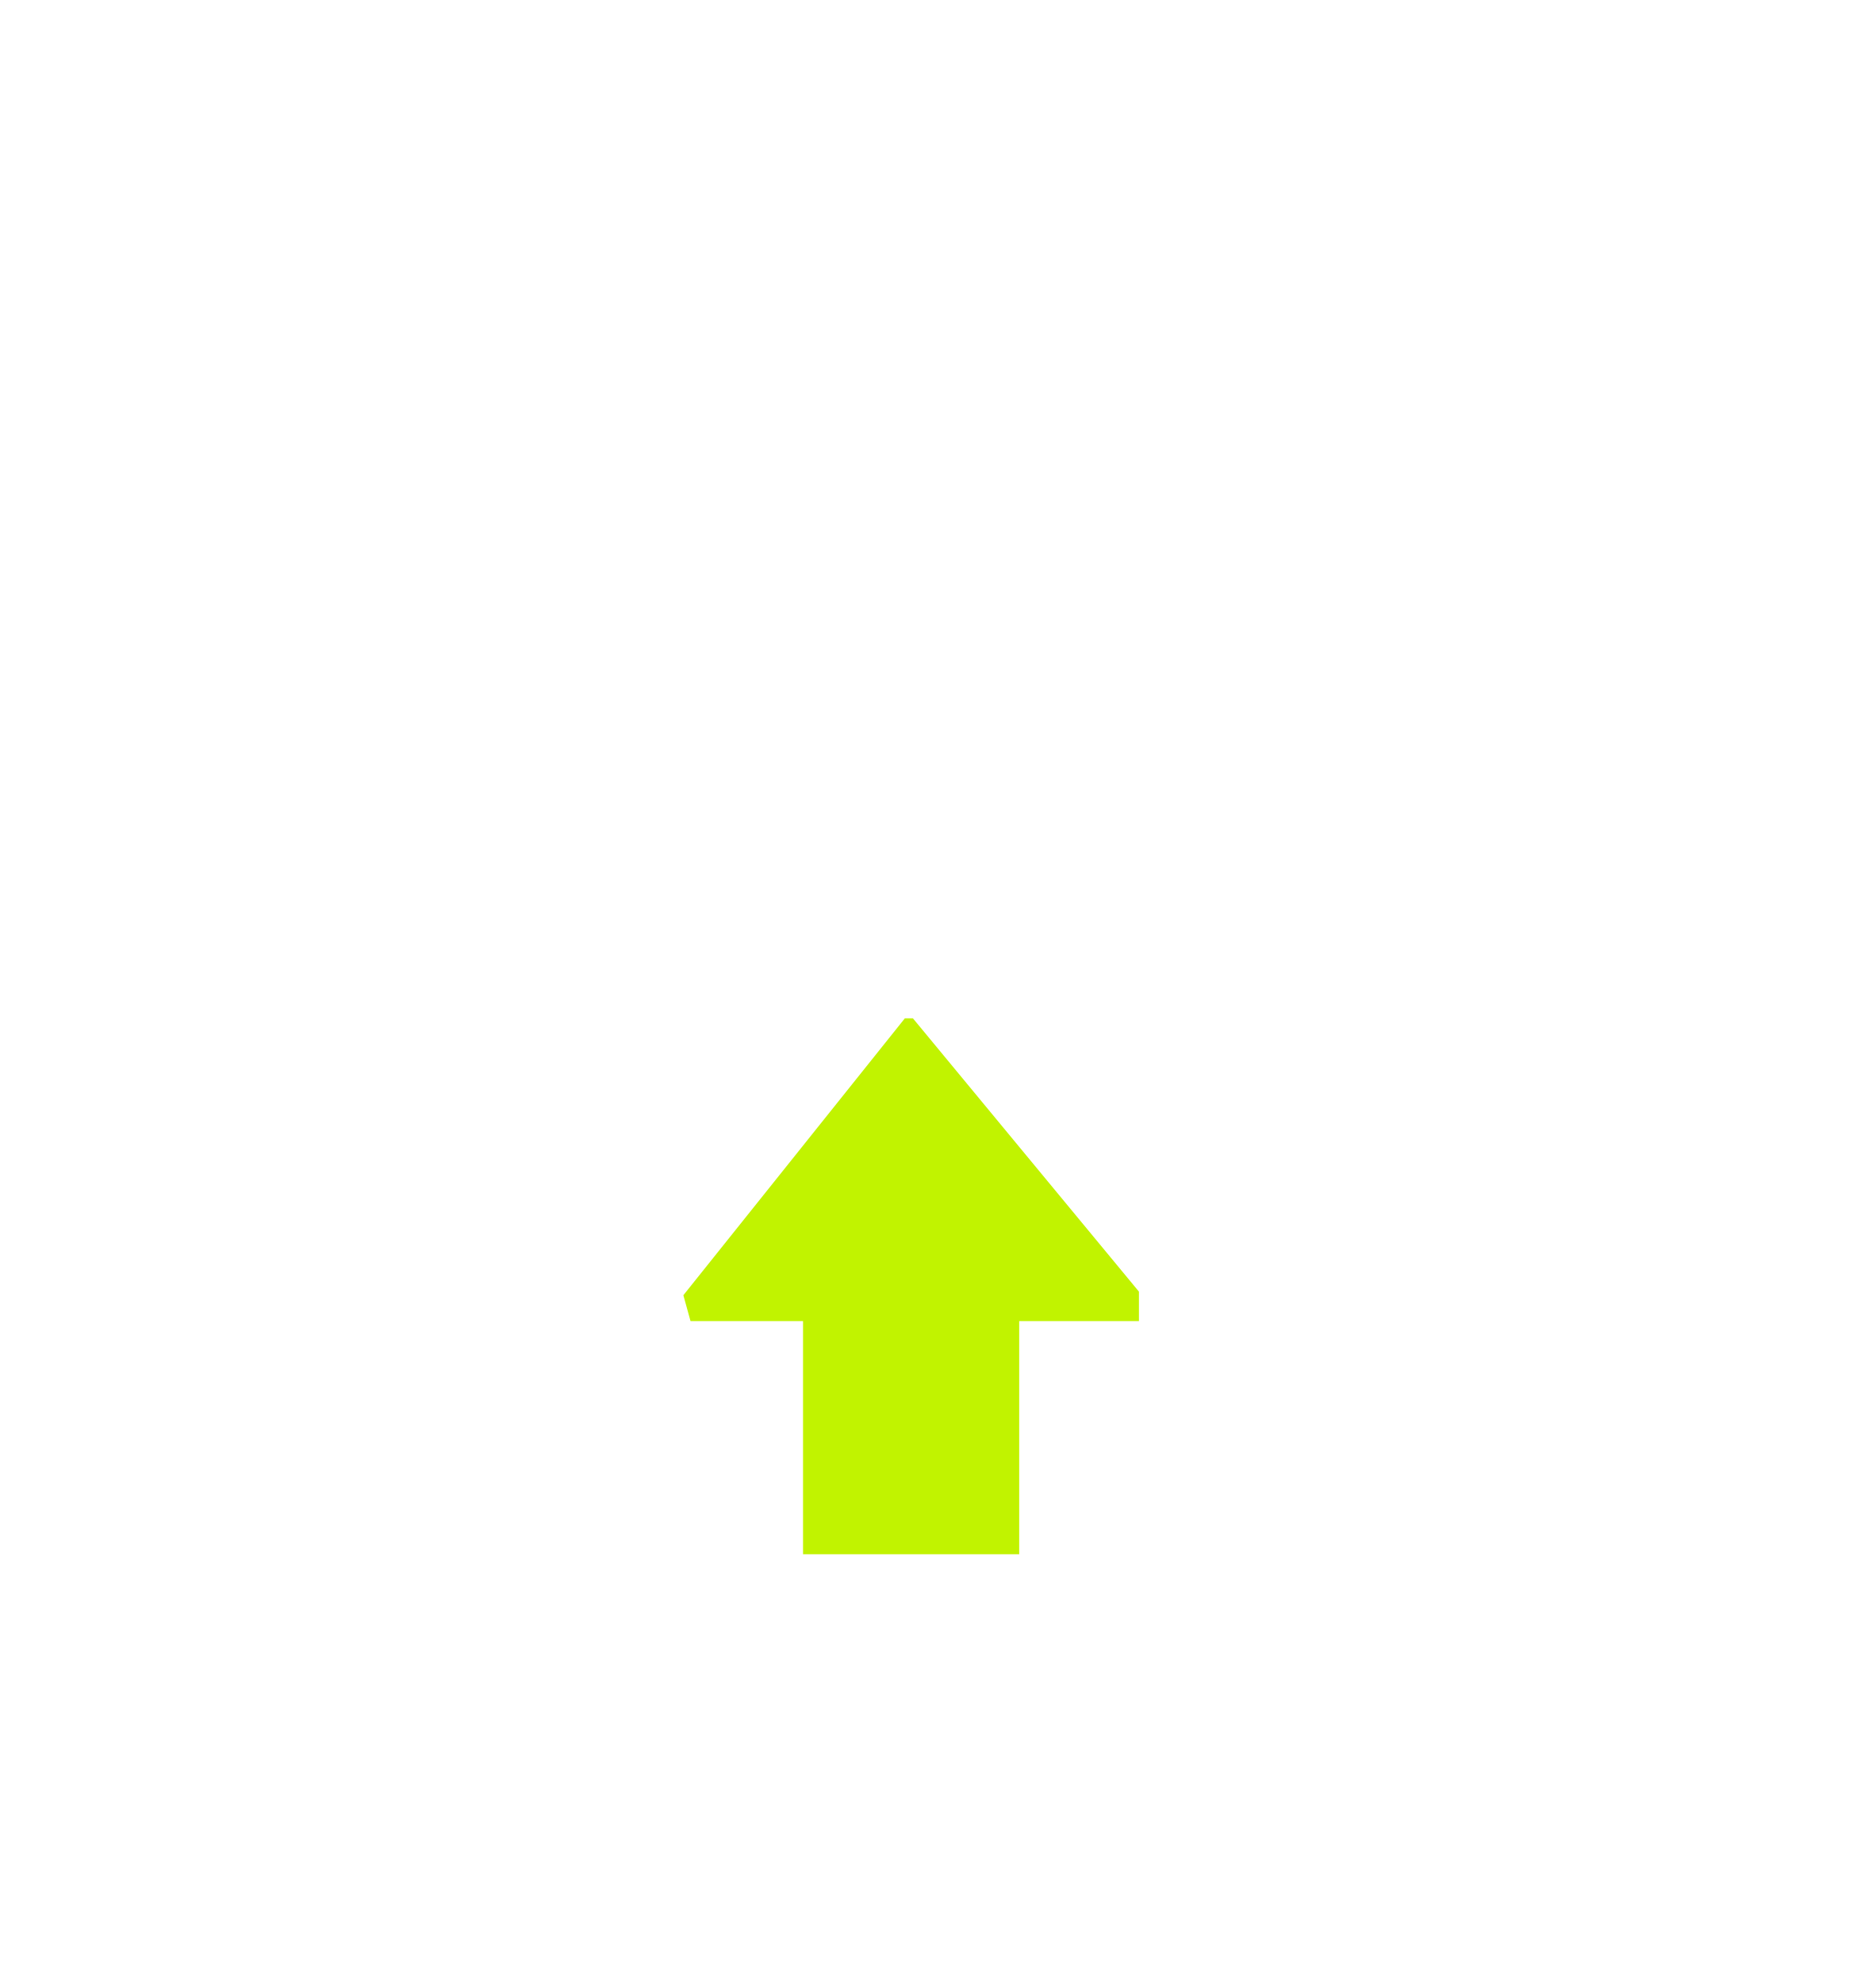
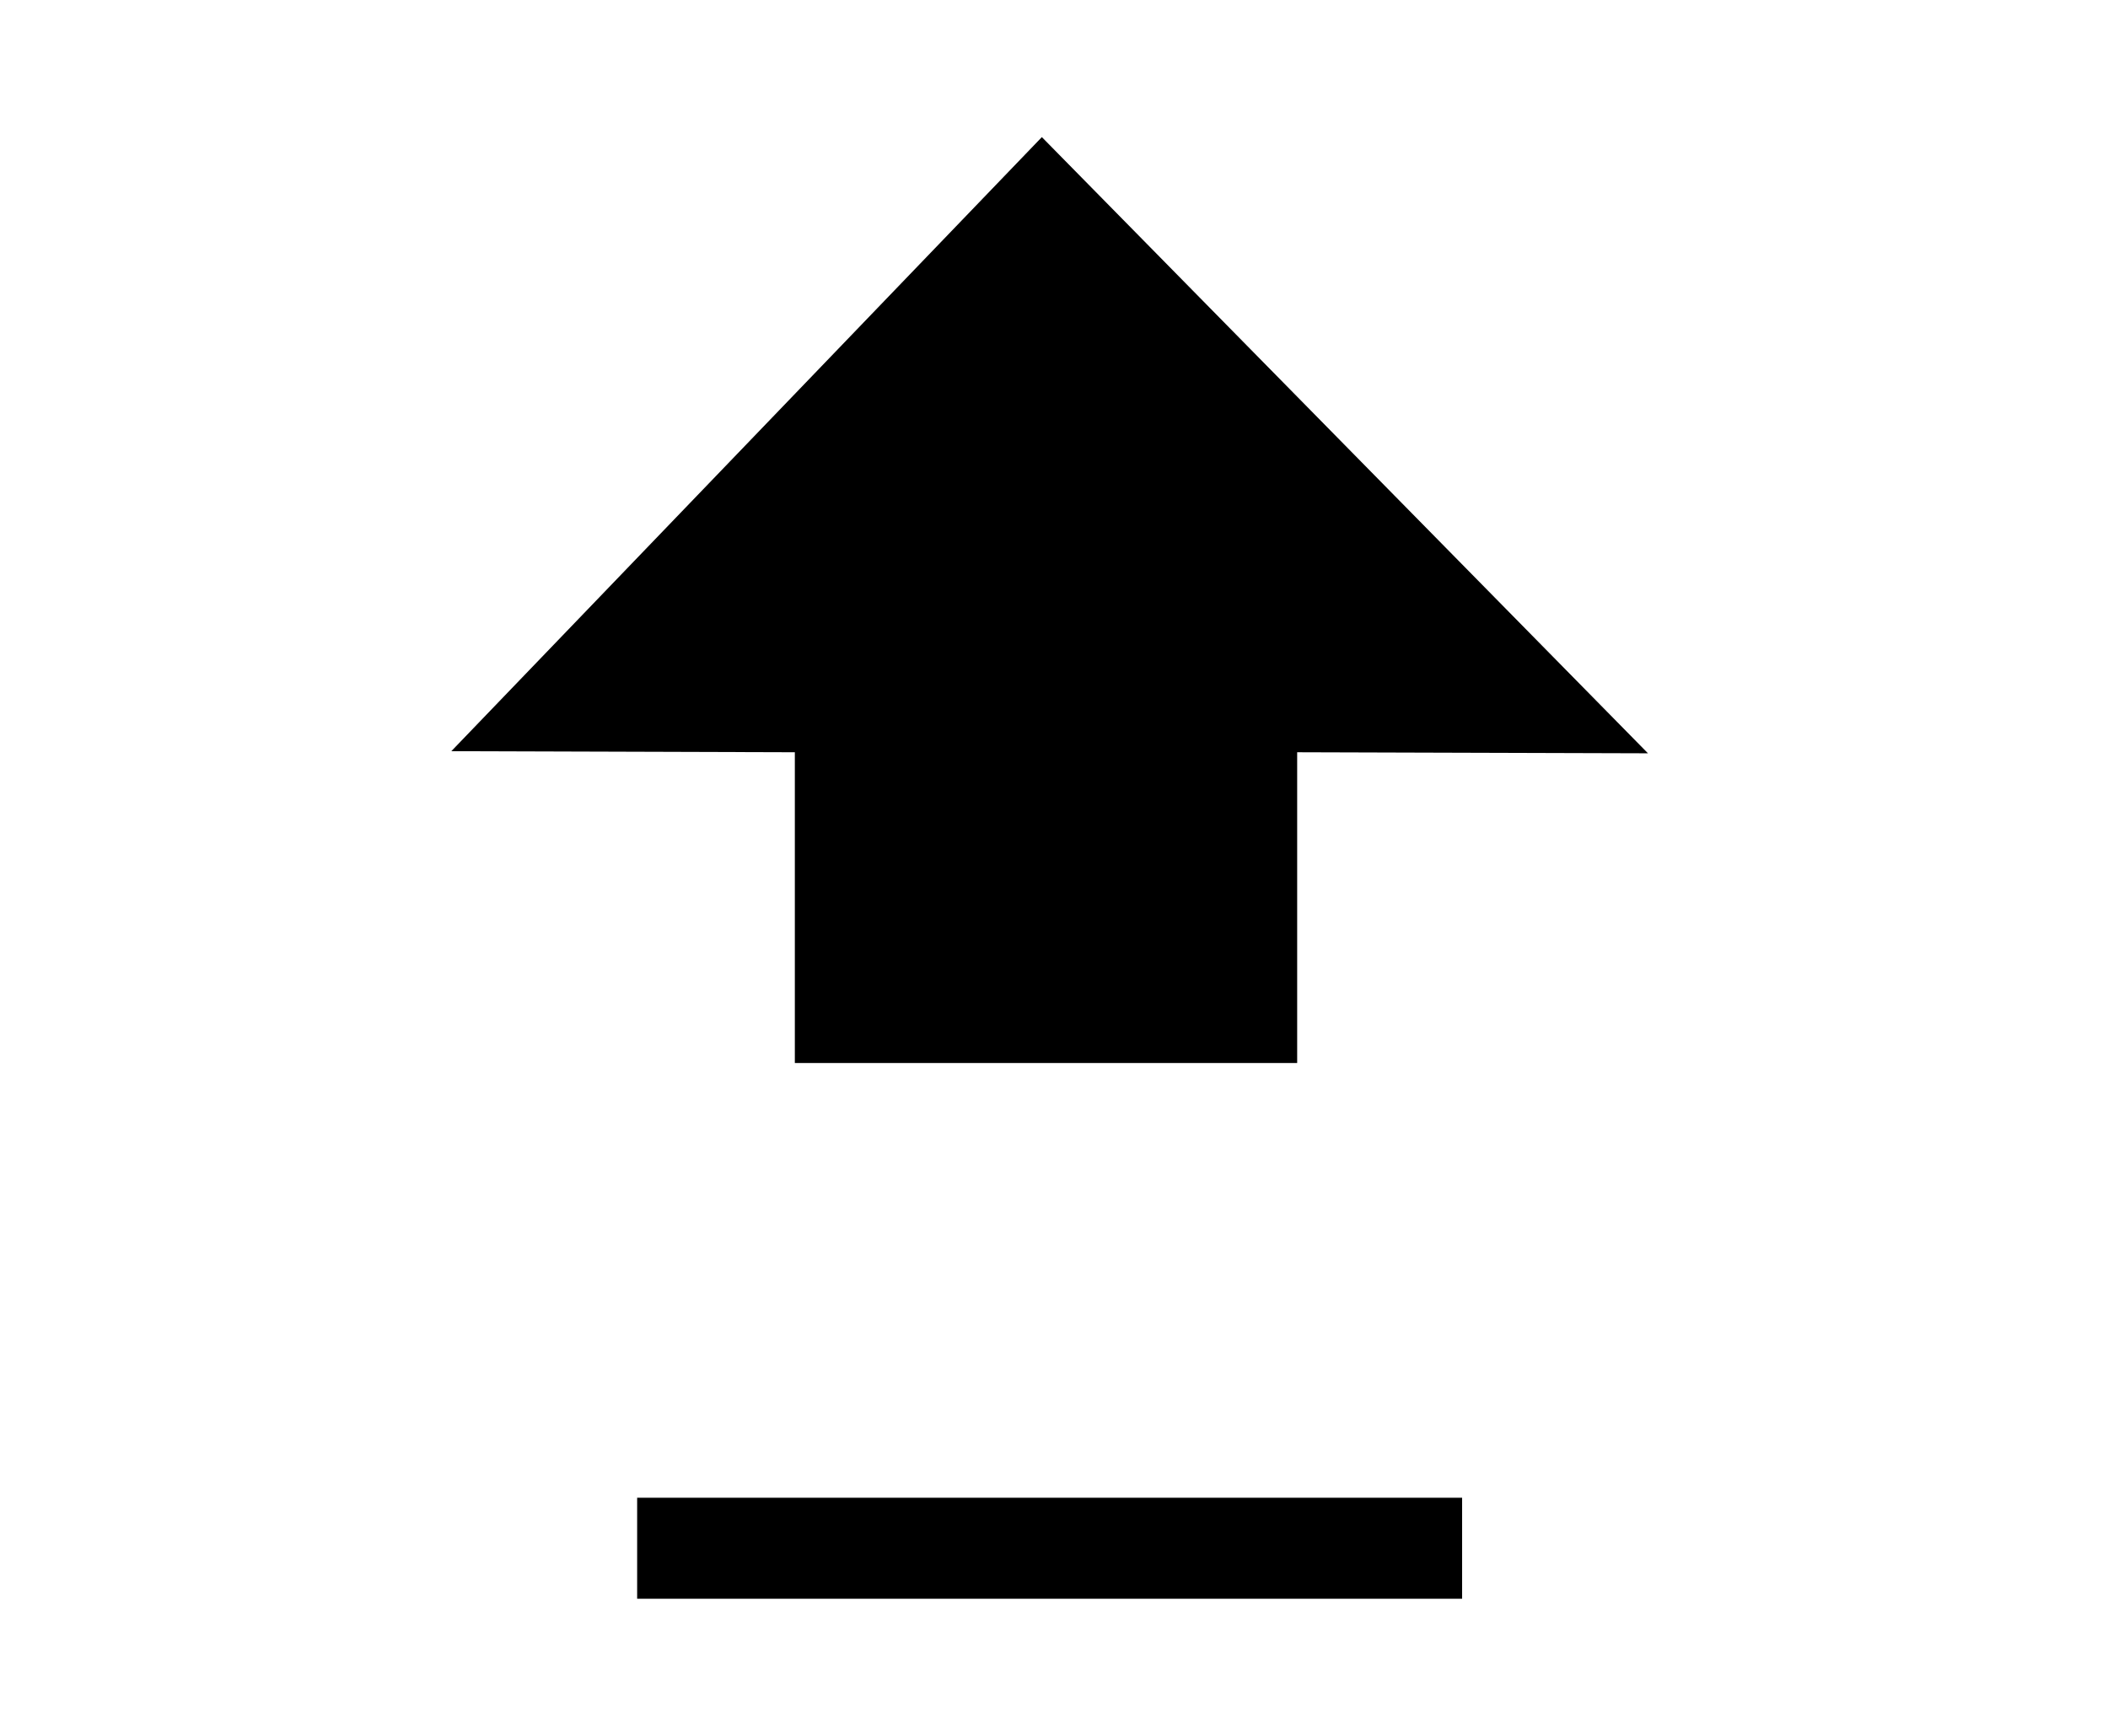
- <svg xmlns="http://www.w3.org/2000/svg" version="1.1" id="qwerty_x5F__x5F_caps_x5F_on" x="0px" y="0px" width="70px" height="74px" viewBox="0 0 70 74" style="enable-background:new 0 0 70 74;" xml:space="preserve">
-   <polygon id="style-keyicon-qwerty-caps-on-arrow" style="fill:#C1F300;" points="38.032,58 38.032,49.299 42.5,49.299 42.5,48.2   34.065,38 33.766,38 25.5,48.334 25.767,49.299 29.966,49.299 29.966,58 " />
-   <g id="style-keyicon-function">
-     <path style="fill:#DDDDDD;" d="" />
-     <path style="fill:#DDDDDD;" d="" />
-     <path style="fill:#DDDDDD;" d="" />
-     <path style="fill:#DDDDDD;" d="" />
+ <svg xmlns="http://www.w3.org/2000/svg" version="1.1" width="68" height="56">
+   <g transform="matrix(0.53568,0,0,-0.549346,25.6399,24.2682)">
+     <path id="style-keyicon-qwerty-shift-on-arrow_0" d="m0,0,0-18.25,30.25,0,0,18.25,21.125-0.062-36.5,36.187l-35.562-36.063,20.687-0.062z" fill-rule="nonzero" style="fill:#000" />
+   </g>
+   <g transform="matrix(0.543103,0,0,0.543103,9.41972,3.56034)">
+     <path id="style-keyicon-qwerty-shift-on-arrow_1" d="m20.946,82.858,48.107,0,0,5.107-48.107,0,0-5.107z" stroke-width="0.893" style="fill:#000; stroke:#000;" />
  </g>
</svg>
